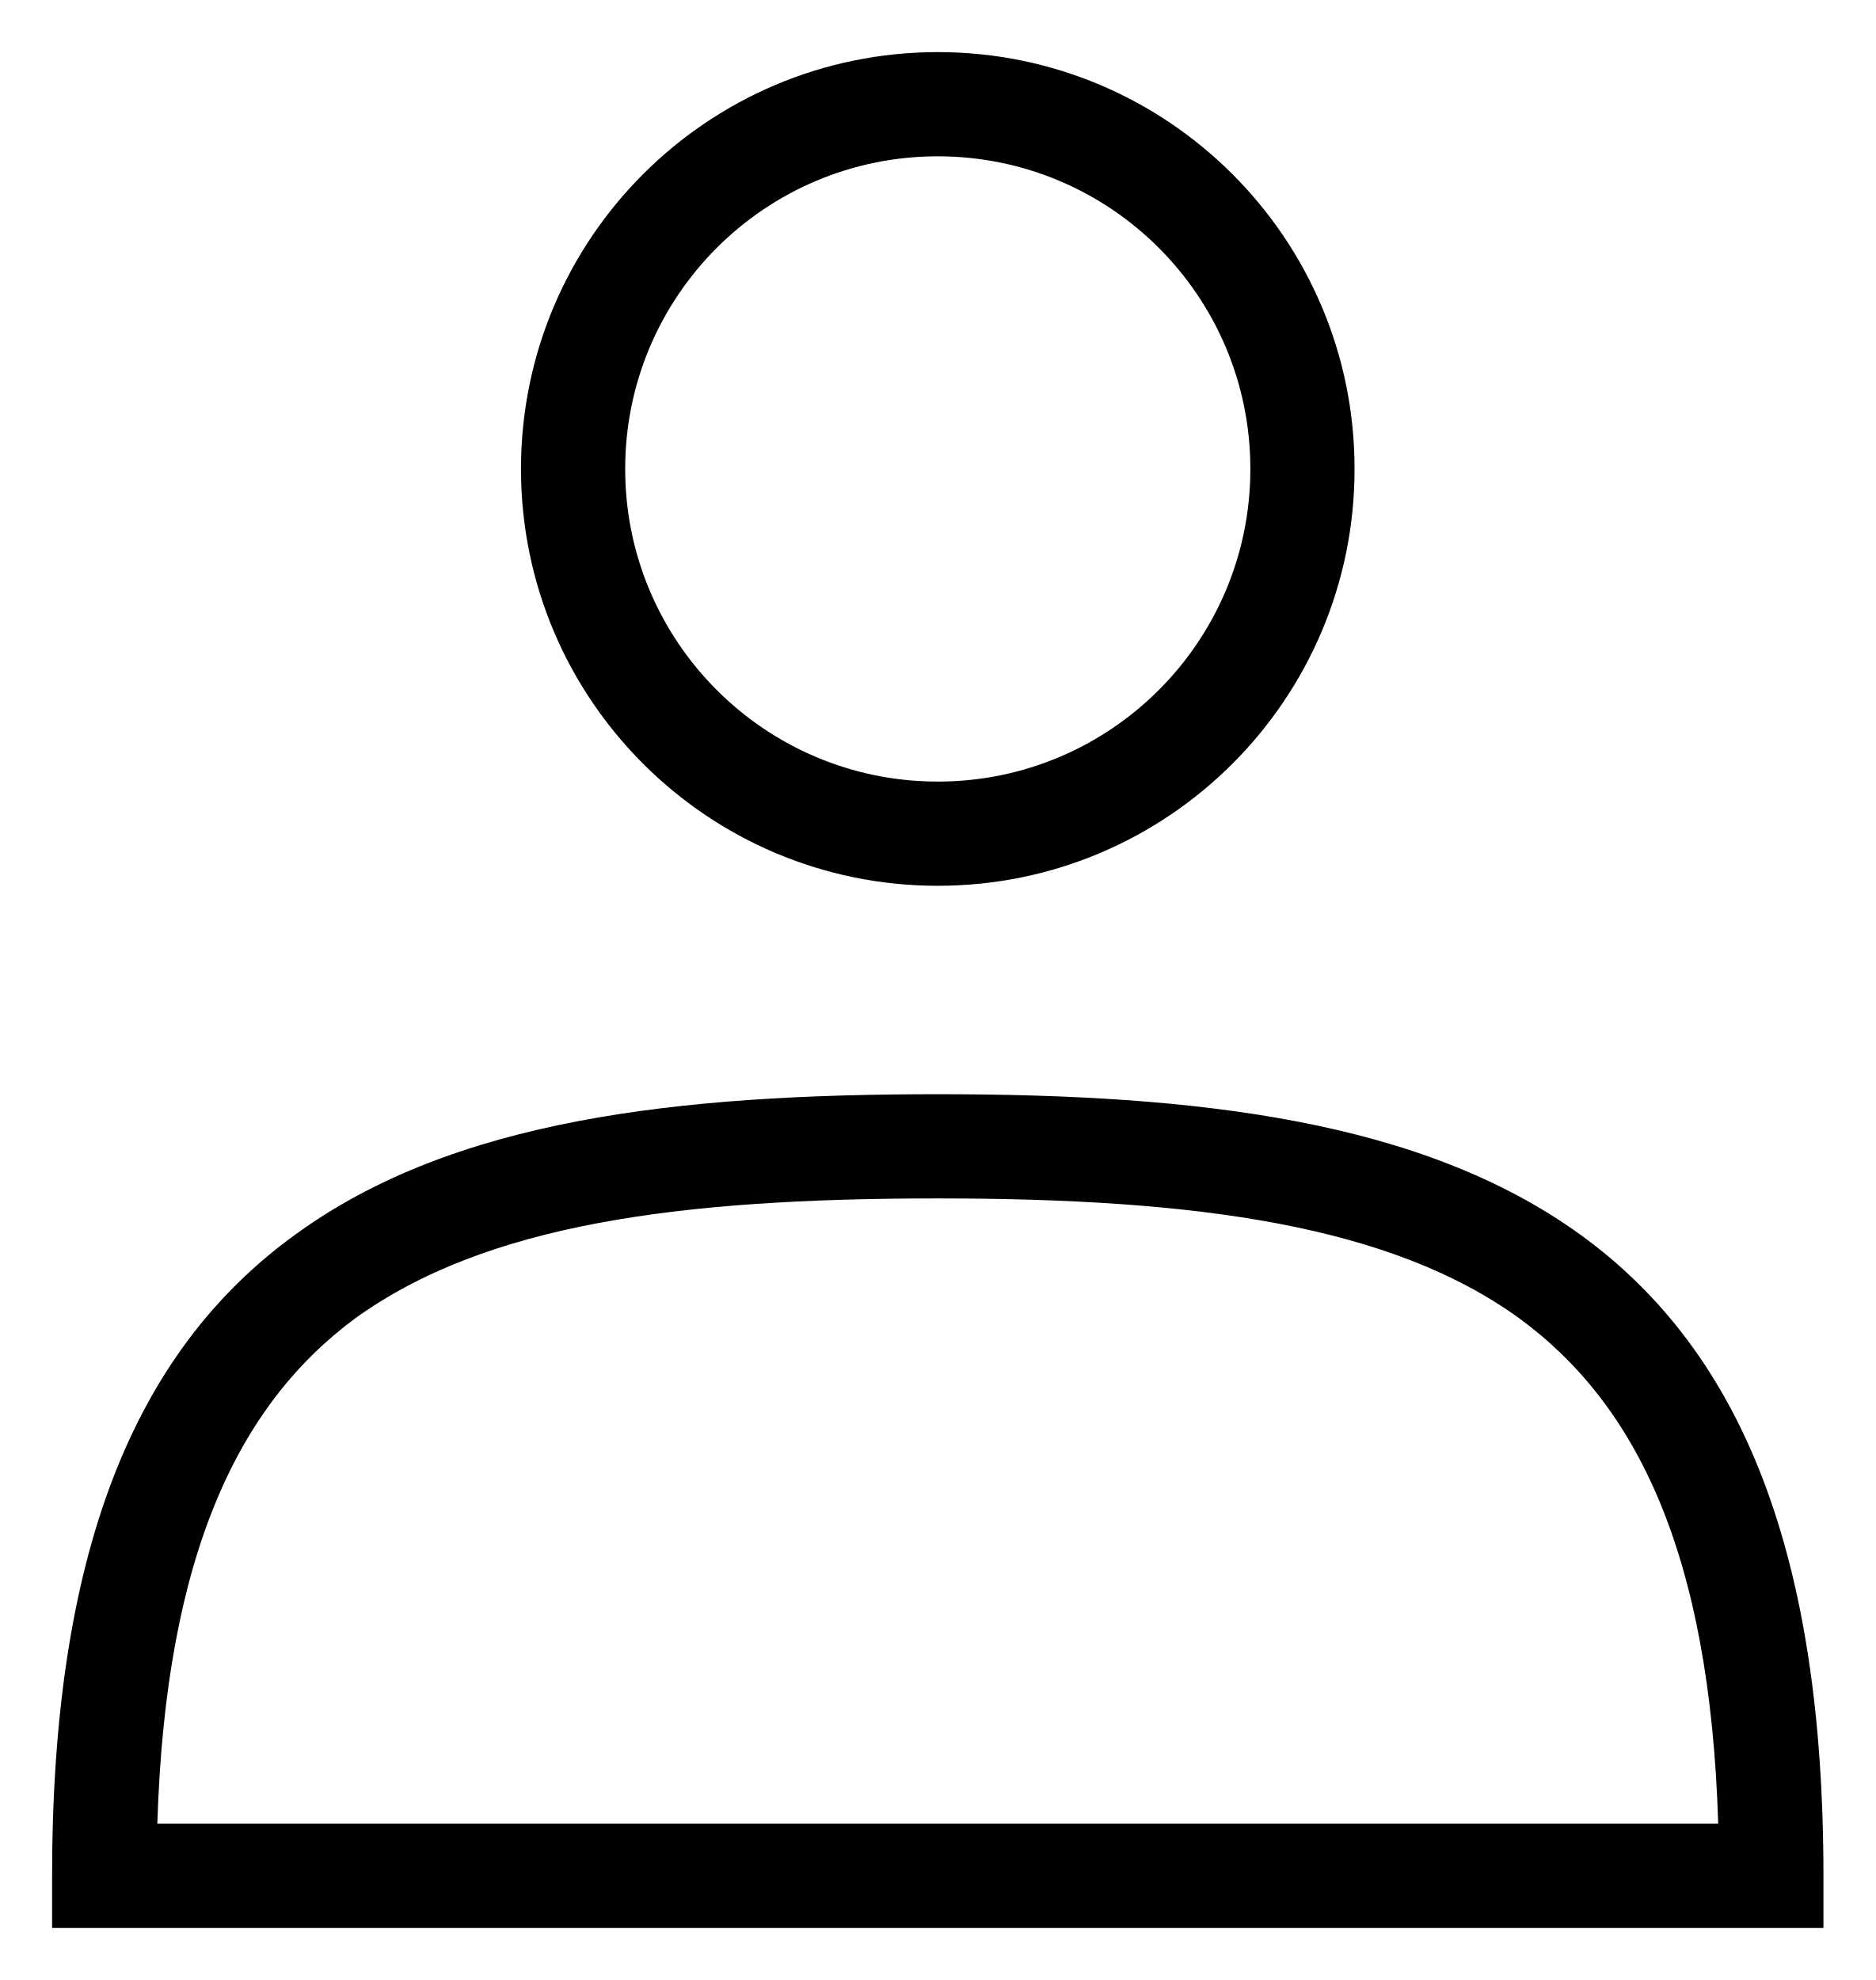
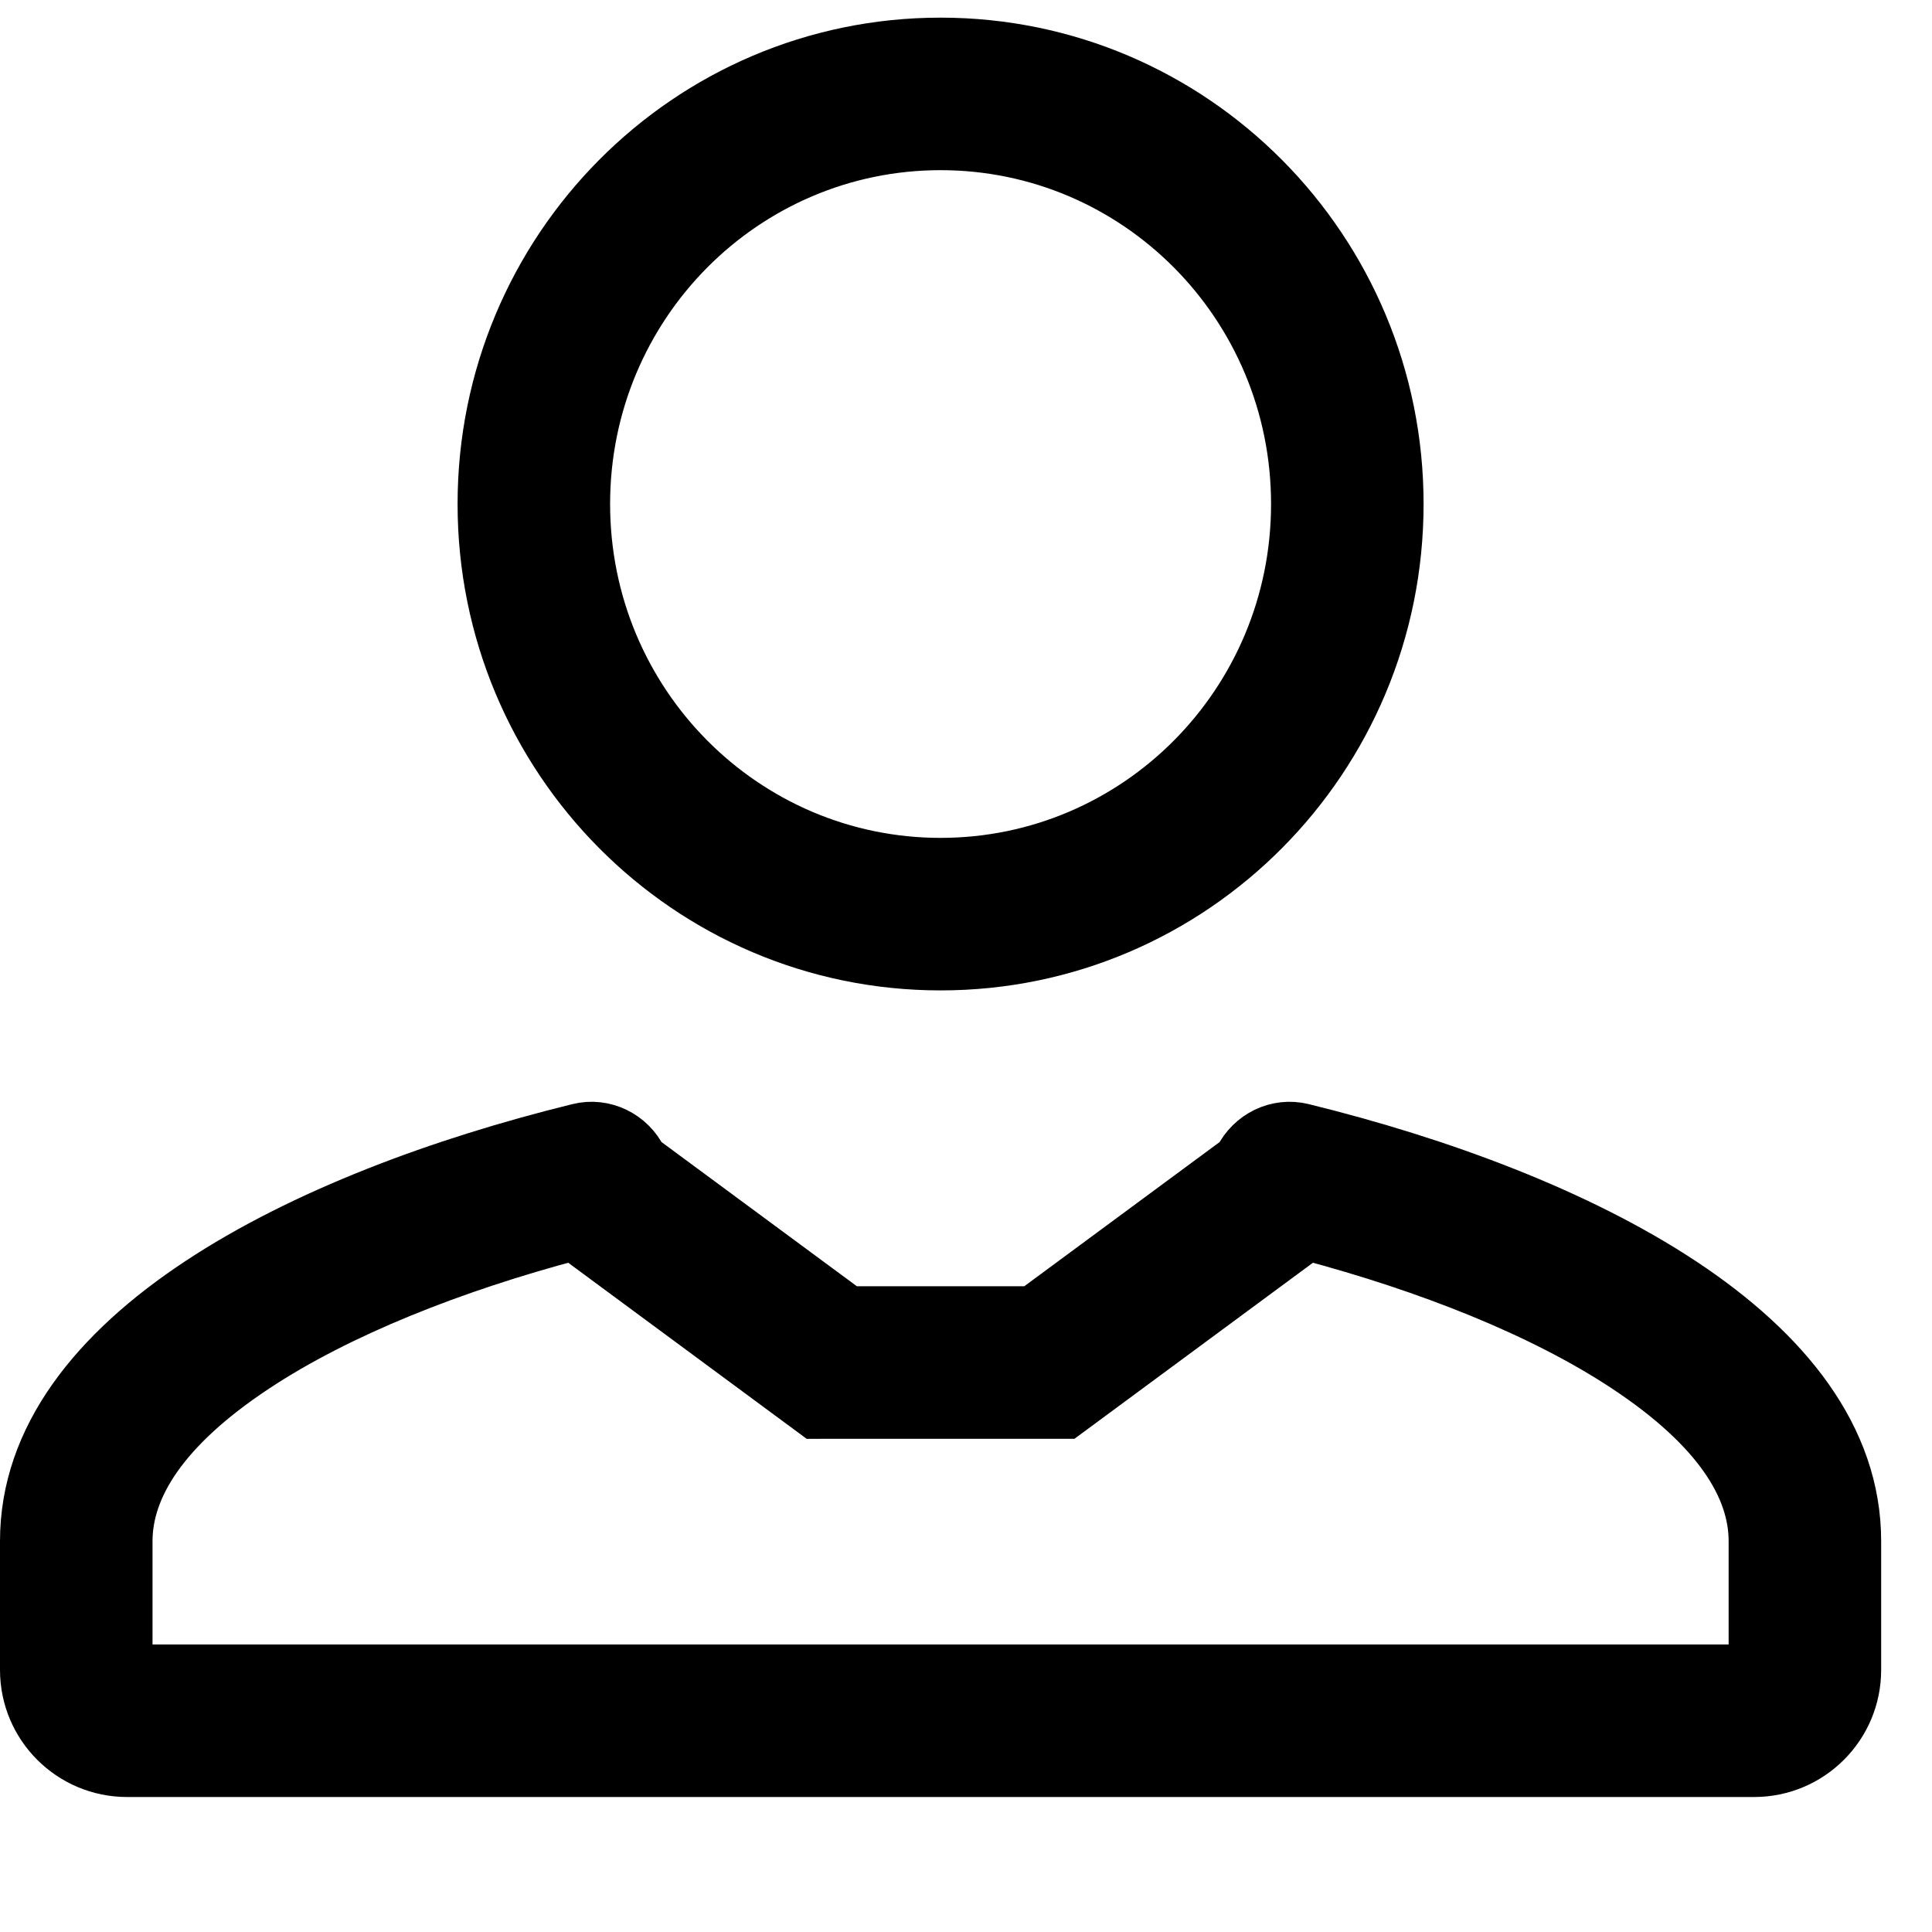
- <svg xmlns="http://www.w3.org/2000/svg" fill="none" class="icon icon-account" viewBox="0 0 18 19">
-   <path fill="currentColor" fill-rule="evenodd" d="M6 4.5a3 3 0 1 1 6 0 3 3 0 0 1-6 0m3-4a4 4 0 1 0 0 8 4 4 0 0 0 0-8m5.58 12.15c1.12.82 1.83 2.24 1.91 4.85H1.51c.08-2.6.79-4.03 1.9-4.85C4.66 11.75 6.5 11.5 9 11.5s4.35.26 5.58 1.15M9 10.5c-2.5 0-4.65.24-6.17 1.35C1.27 12.98.5 14.93.5 18v.5h17V18c0-3.07-.77-5.02-2.33-6.15-1.52-1.1-3.67-1.35-6.17-1.35" clip-rule="evenodd" />
+ <svg xmlns="http://www.w3.org/2000/svg" width="54" height="54" aria-hidden="true" focusable="false" role="presentation" class="icon icon-account" viewBox="6 7 38 38" fill="none">
+   <path fill-rule="evenodd" clip-rule="evenodd" d="M24.5 23.98C28.354 23.98 31.5 20.832 31.5 16.913C31.5 12.995 28.354 9.847 24.5 9.847C20.646 9.847 17.5 12.995 17.5     16.913C17.5 20.832 20.646 23.98 24.5 23.98ZM33.5 16.913C33.5 21.923 29.473 25.98 24.5 25.98C19.527 25.98 15.5 21.923 15.5 16.913C15.5 11.904 19.527 7.847 24.5 7.847C29.473     7.847 33.5 11.904 33.5 16.913Z" fill="currentColor" stroke="currentColor" />
+   <path fill-rule="evenodd" clip-rule="evenodd" d="M18.625 29.799C18.397 29.331 17.881 29.078 17.379 29.202C11.975 30.53 6.5 33.238 6.5 37.312V39.845C6.5 40.95 7.395 41.845 8.5 41.845H40.5C41.605 41.845 42.5 40.95     42.5 39.845V37.312C42.5 33.238 37.026 30.53 31.621 29.202C31.119 29.078 30.603 29.331 30.375 29.799L26.311 32.799C25.422 32.799 24.969 32.799 24.525 32.799C24.064     32.799 23.611 32.799 22.689 32.799L18.625 29.799ZM31.721 31.291L26.969 34.799L26.311 34.799C25.416 34.799 24.966 34.799 24.524                                                   34.799C24.066 34.799 23.616 34.799 22.69 34.799L22.031 34.8L17.279 31.291C14.908 31.92 12.664 32.805 11.016 33.895C9.193     35.102 8.5 36.27 8.5 37.312V39.845H40.5V37.312C40.5 36.27 39.807 35.102 37.984 33.895C36.336 32.805 34.092 31.92 31.721 31.291Z" fill="currentColor" stroke="currentColor" />
</svg>
